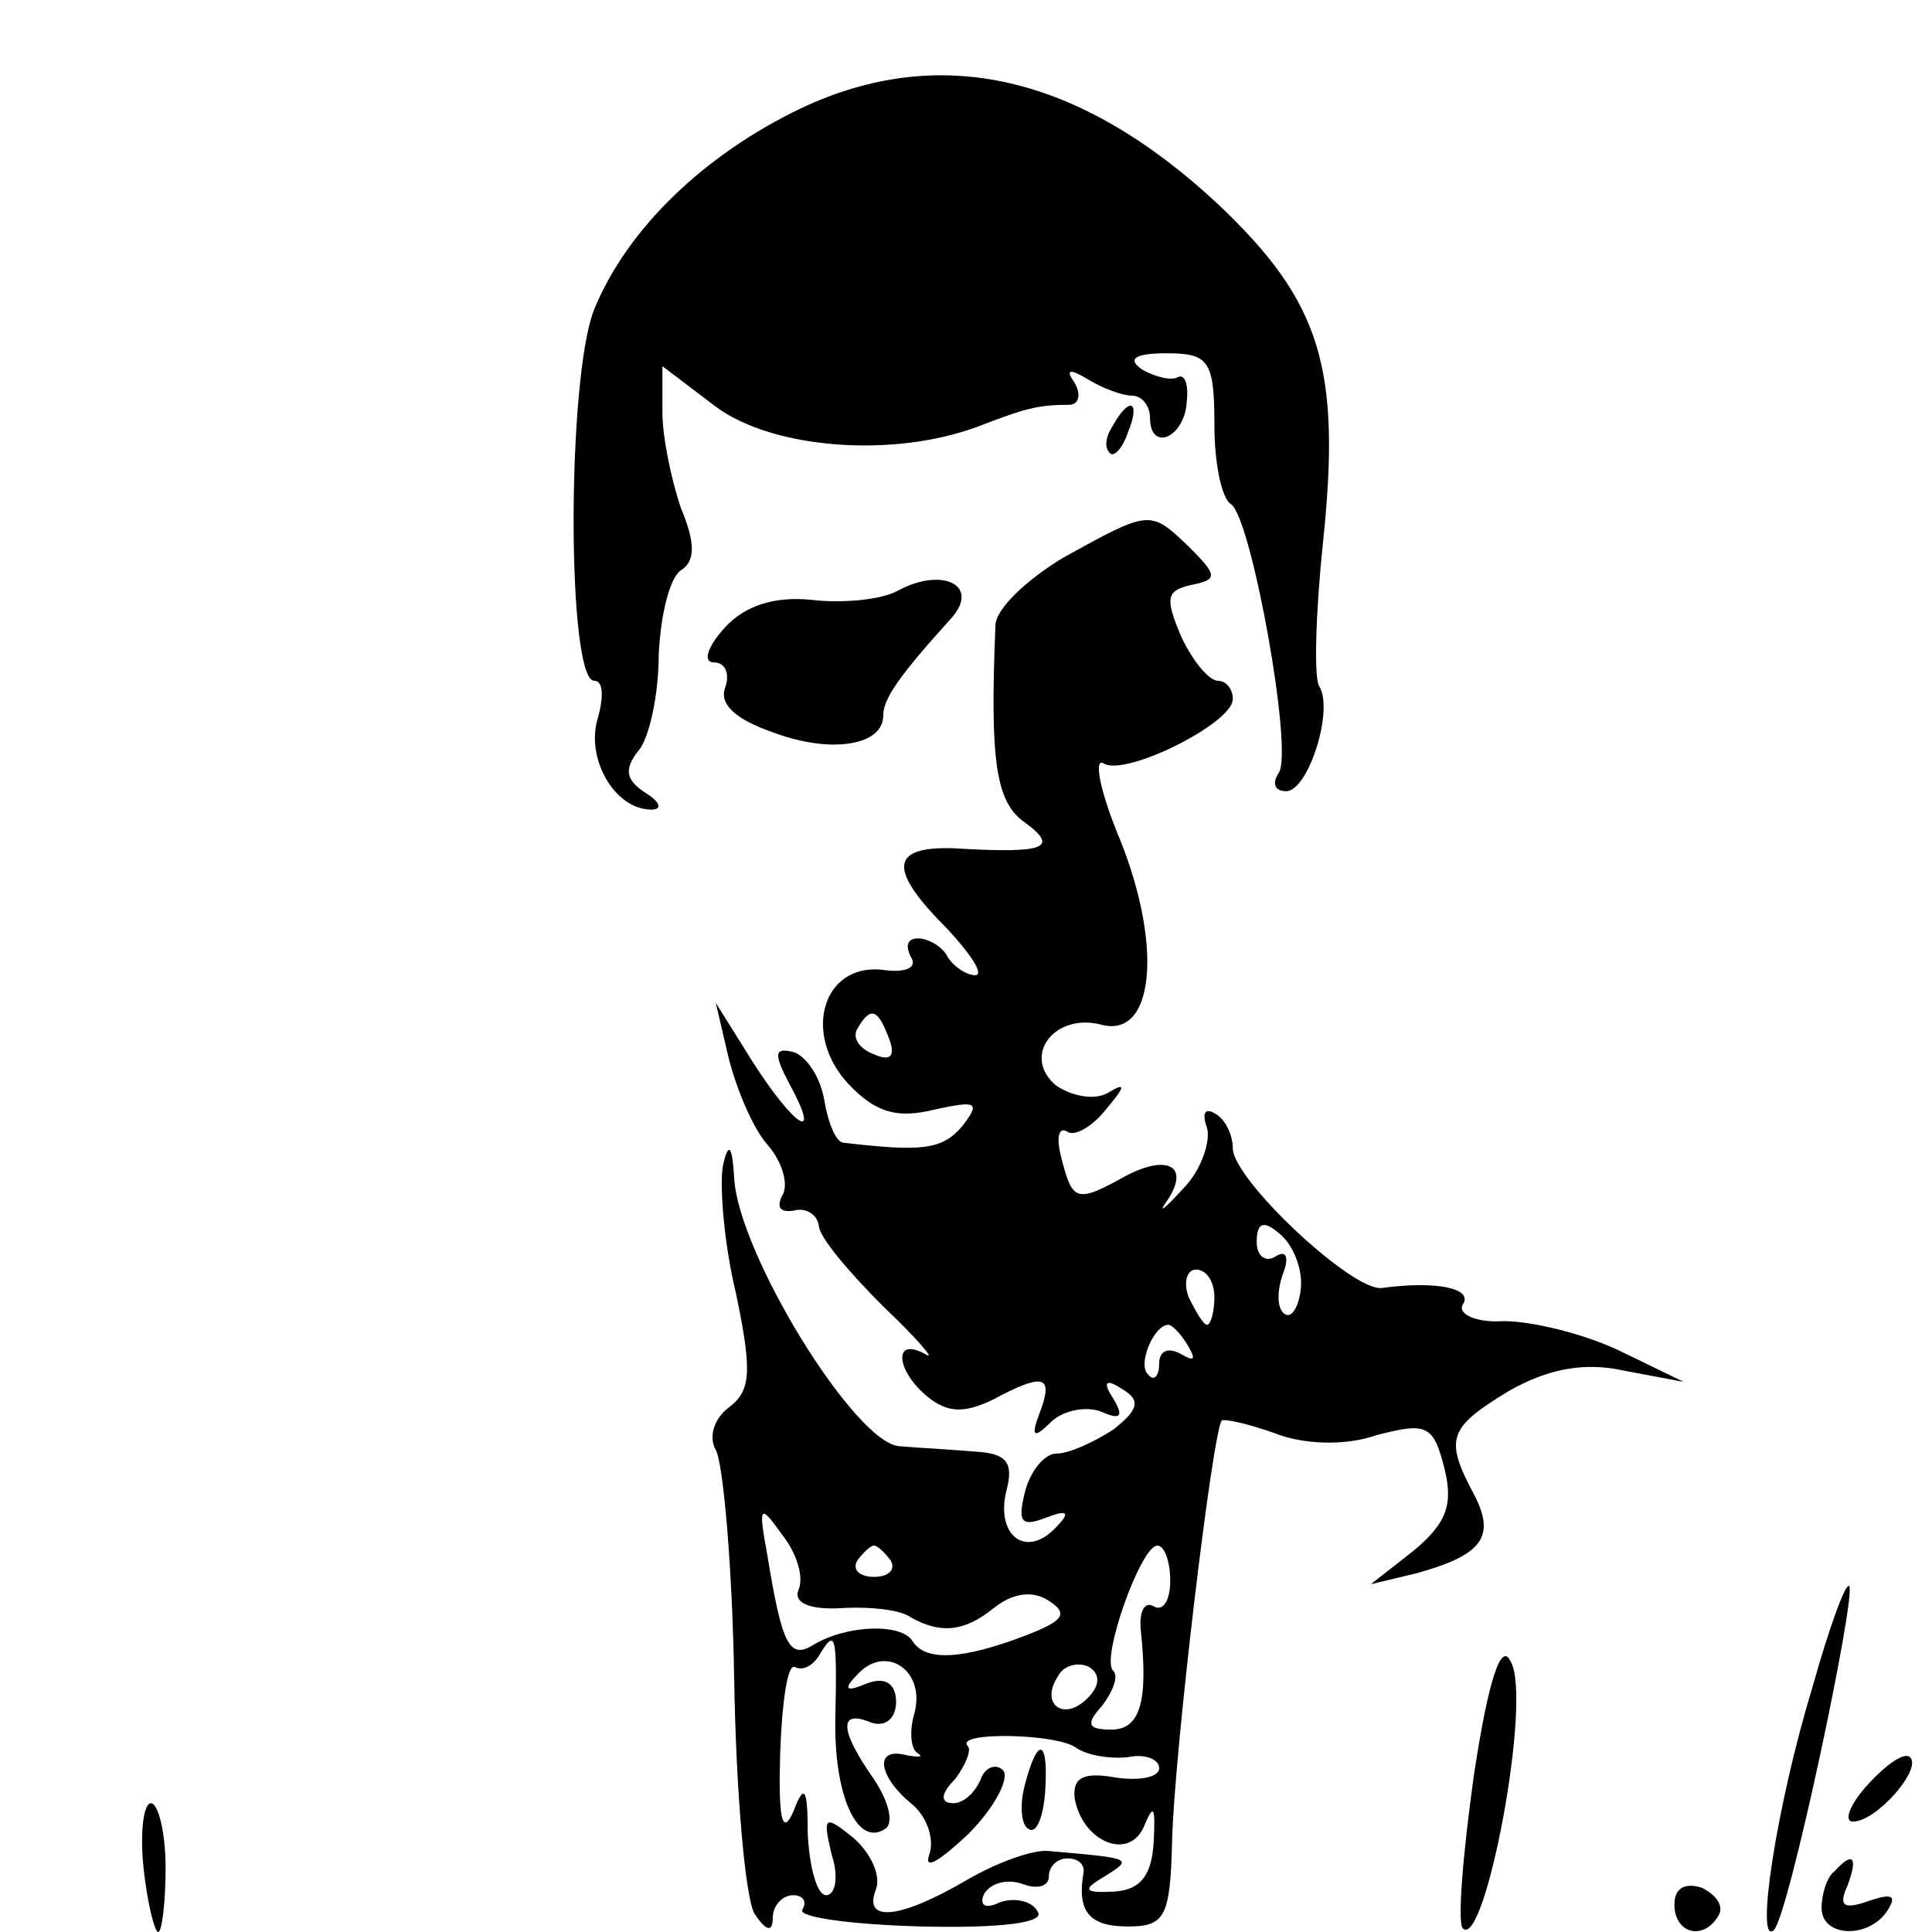
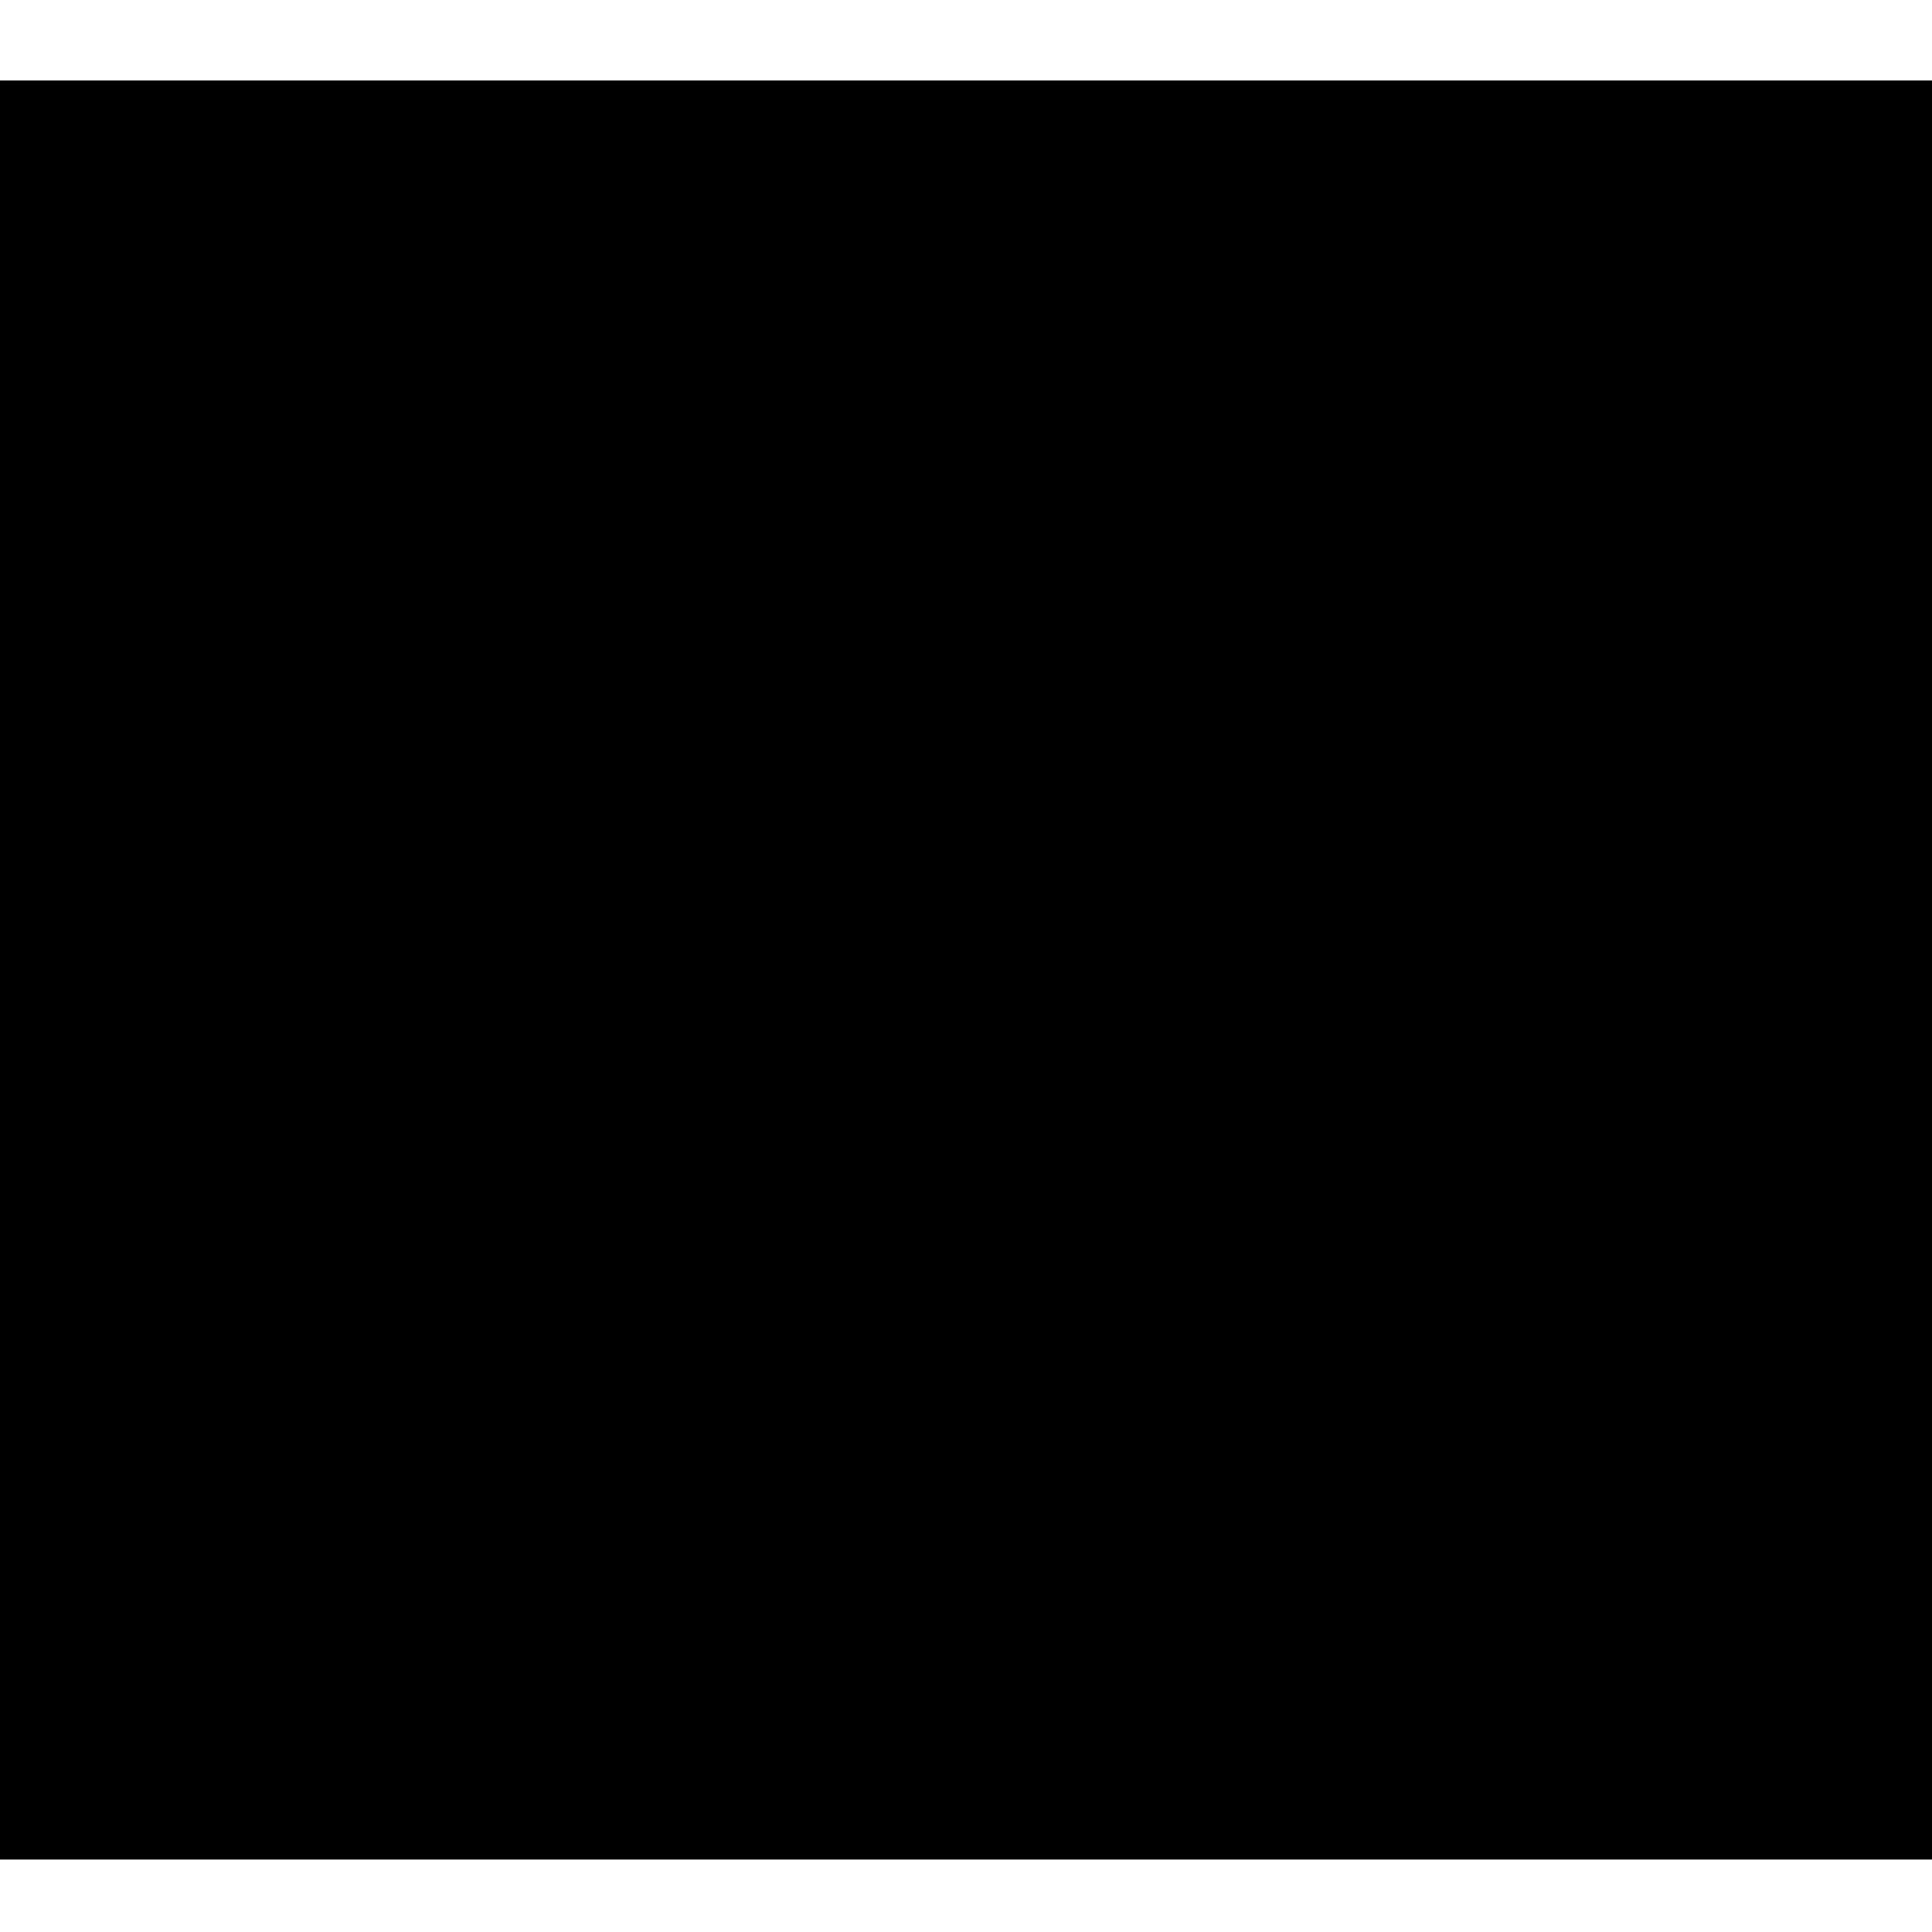
- <svg xmlns="http://www.w3.org/2000/svg" version="1.0" width="105pt" height="105pt" viewBox="0 0 105 105" preserveAspectRatio="xMidYMid meet">
-   <g transform="translate(0,105) scale(0.1,-0.1)" fill="#000000" stroke="none">
-     <path d="M435 991 c-52 -25 -94 -65 -112 -109 -15 -37 -15 -202 0 -202 5 0 5 -9 2 -20 -7 -22 9 -50 29 -50 6 0 5 4 -3 9 -11 7 -12 13 -4 23 6 7 11 31 11 52 1 22 6 42 12 46 8 5 8 15 0 34 -5 15 -10 38 -10 52 l0 25 29 -22 c31 -23 96 -28 142 -11 26 10 33 12 50 12 5 0 7 5 3 12 -5 7 -3 8 7 2 8 -5 19 -9 24 -9 6 0 10 -6 10 -12 0 -19 19 -11 20 9 1 9 -1 15 -5 13 -3 -2 -12 0 -19 4 -9 6 -4 9 13 9 23 0 26 -4 26 -39 0 -21 4 -40 9 -43 11 -7 34 -134 26 -146 -4 -6 -2 -10 4 -10 12 0 26 44 18 57 -3 4 -2 40 2 78 10 95 -1 131 -57 184 -75 70 -151 88 -227 52z" />
-     <path d="M605 819 c-4 -6 -5 -12 -2 -15 2 -3 7 2 10 11 7 17 1 20 -8 4z" />
-     <path d="M578 747 c-20 -12 -37 -28 -37 -37 -3 -73 0 -96 16 -107 19 -14 11 -17 -39 -14 -35 1 -35 -12 -3 -44 13 -14 20 -25 15 -25 -5 0 -12 5 -15 10 -3 6 -11 10 -16 10 -6 0 -7 -4 -4 -10 4 -6 -3 -9 -16 -7 -32 3 -43 -35 -18 -62 15 -16 27 -19 47 -14 23 5 25 4 15 -9 -11 -13 -22 -14 -65 -9 -4 1 -8 11 -10 23 -2 12 -9 23 -16 26 -11 3 -12 0 -3 -17 18 -33 3 -24 -20 12 l-20 32 7 -30 c4 -16 13 -38 21 -47 8 -9 12 -22 8 -28 -3 -6 -1 -9 6 -8 7 2 13 -2 14 -8 0 -6 16 -25 35 -44 19 -18 29 -30 23 -26 -18 10 -16 -9 1 -23 11 -9 20 -9 35 -2 28 15 34 14 26 -7 -5 -13 -3 -14 6 -5 6 6 18 9 27 6 11 -5 13 -3 7 7 -6 9 -4 11 5 5 10 -6 9 -11 -5 -22 -11 -7 -24 -13 -31 -13 -6 0 -14 -9 -17 -21 -4 -16 -2 -19 11 -14 13 5 14 3 5 -6 -16 -16 -32 -3 -26 21 4 15 0 20 -16 21 -11 1 -30 2 -42 3 -24 1 -88 105 -90 146 -1 17 -3 20 -6 7 -2 -9 0 -41 7 -70 9 -43 8 -53 -4 -62 -8 -6 -11 -16 -7 -23 4 -7 9 -63 10 -124 1 -62 6 -119 11 -128 6 -9 10 -11 10 -2 0 6 5 12 11 12 5 0 8 -3 5 -8 -2 -4 27 -8 65 -9 43 -1 67 2 63 8 -3 6 -13 8 -21 5 -8 -4 -11 -1 -8 5 4 6 13 8 21 5 8 -3 14 -1 14 4 0 6 5 10 10 10 6 0 9 -3 9 -7 -4 -22 3 -30 24 -30 20 0 23 5 24 46 1 47 22 223 27 229 2 1 15 -2 29 -7 15 -6 38 -7 55 -1 27 7 31 6 37 -18 5 -20 1 -30 -17 -45 l-23 -18 25 6 c36 10 43 20 31 43 -16 30 -14 36 19 56 21 12 41 16 63 11 l32 -6 -35 17 c-19 9 -47 16 -63 16 -15 -1 -25 4 -22 9 6 9 -15 13 -44 9 -16 -2 -81 59 -81 76 0 7 -4 16 -10 19 -5 3 -7 0 -4 -8 2 -7 -3 -23 -13 -33 -10 -11 -14 -14 -9 -7 13 19 1 26 -22 14 -27 -15 -29 -14 -35 9 -3 11 -2 18 3 15 4 -3 14 3 21 12 11 13 11 15 1 9 -7 -4 -19 -2 -28 4 -19 16 -1 40 25 33 28 -7 33 42 10 100 -11 26 -15 46 -9 42 12 -7 70 22 70 35 0 6 -4 10 -8 10 -5 0 -14 11 -20 24 -9 21 -8 25 5 28 15 3 15 5 -1 21 -21 20 -21 20 -68 -6z m-95 -261 c4 -10 1 -13 -8 -9 -8 3 -12 9 -9 14 7 12 11 11 17 -5z m224 -136 c-1 -10 -5 -17 -9 -14 -4 3 -4 12 -1 21 4 10 2 14 -4 10 -5 -3 -10 0 -10 8 0 11 4 12 13 4 7 -6 12 -19 11 -29z m-47 -5 c0 -8 -2 -15 -4 -15 -2 0 -6 7 -10 15 -3 8 -1 15 4 15 6 0 10 -7 10 -15z m-14 -27 c4 -7 3 -8 -4 -4 -7 4 -12 2 -12 -5 0 -7 -3 -10 -6 -6 -6 5 3 27 11 27 2 0 7 -5 11 -12z m-212 -132 c-3 -7 6 -11 23 -10 16 1 33 -1 38 -5 16 -9 29 -8 45 5 10 8 21 10 30 4 11 -7 8 -11 -13 -19 -34 -13 -54 -14 -61 -3 -6 10 -36 9 -54 -2 -13 -8 -17 0 -25 49 -5 27 -4 28 8 11 8 -10 12 -23 9 -30z m50 16 c3 -5 -1 -9 -9 -9 -8 0 -12 4 -9 9 3 4 7 8 9 8 2 0 6 -4 9 -8z m152 -11 c0 -11 -4 -17 -9 -14 -5 3 -8 -3 -7 -13 4 -38 0 -54 -16 -54 -13 0 -14 3 -5 13 6 8 9 16 6 19 -7 6 15 68 24 68 4 0 7 -9 7 -19z m-182 -74 c-1 -43 12 -71 27 -61 5 3 2 15 -6 27 -19 27 -19 38 -2 31 8 -3 14 2 14 11 0 10 -6 14 -16 10 -12 -5 -13 -3 -4 6 15 15 36 1 30 -22 -3 -10 -2 -20 2 -22 3 -2 0 -2 -6 -1 -18 5 -16 -11 2 -26 9 -7 13 -20 10 -28 -3 -9 6 -3 21 11 15 15 23 31 19 35 -4 4 -10 1 -12 -5 -3 -7 -9 -13 -15 -13 -7 0 -7 5 1 13 6 8 9 16 7 18 -8 8 49 7 59 -1 6 -4 18 -6 28 -5 9 2 17 -1 17 -6 0 -5 -11 -7 -24 -5 -17 3 -23 0 -22 -11 4 -24 30 -35 38 -15 5 12 6 10 5 -9 -1 -18 -7 -26 -21 -27 -17 -1 -18 1 -6 8 16 10 16 10 -30 14 -8 1 -28 -6 -45 -16 -36 -21 -56 -23 -49 -5 3 8 -3 20 -12 28 -16 13 -17 12 -12 -9 4 -12 2 -22 -3 -22 -5 0 -9 15 -10 33 0 26 -2 28 -8 12 -6 -13 -8 -3 -7 32 1 28 4 49 8 47 4 -2 9 0 13 6 9 15 10 13 9 -33z m137 10 c-13 -13 -26 -3 -16 12 3 6 11 8 17 5 6 -4 6 -10 -1 -17z" />
-     <path d="M557 80 c-3 -11 -2 -22 2 -24 4 -3 8 6 9 20 2 29 -4 31 -11 4z" />
-     <path d="M488 729 c-9 -5 -30 -7 -47 -5 -20 2 -36 -3 -47 -15 -10 -11 -12 -19 -6 -19 6 0 9 -6 6 -14 -3 -9 6 -17 26 -24 32 -12 60 -7 60 9 0 9 8 21 37 53 16 18 -5 28 -29 15z" />
-     <path d="M985 133 c-20 -66 -31 -141 -21 -132 8 7 45 182 41 187 -2 2 -11 -23 -20 -55z" />
-     <path d="M801 85 c-6 -43 -9 -80 -6 -83 12 -12 38 125 26 145 -5 11 -12 -9 -20 -62z" />
-     <path d="M1015 80 c-10 -11 -13 -20 -8 -20 13 0 38 29 31 35 -3 3 -13 -4 -23 -15z" />
-     <path d="M78 35 c2 -19 6 -35 8 -35 2 0 4 16 4 35 0 19 -4 35 -8 35 -4 0 -6 -16 -4 -35z" />
-     <path d="M997 33 c-4 -3 -7 -12 -7 -20 0 -16 26 -17 36 -1 5 8 2 9 -10 5 -14 -5 -17 -3 -12 8 6 16 3 19 -7 8z" />
-     <path d="M910 15 c0 -16 16 -20 24 -6 3 5 -1 11 -9 15 -9 3 -15 0 -15 -9z" />
+ <svg xmlns="http://www.w3.org/2000/svg" version="1.0" width="240pt" height="240pt" viewBox="0 0 240 240" preserveAspectRatio="xMidYMid meet">
+   <g transform="translate(0,240) scale(0.1,-0.1)" fill="#000000" stroke="none">
+     <path d="M0 1195 l0 -1105 1200 0 1200 0 0 1105 0 1105 -1200 0 -1200 0 0 -1105z" />
  </g>
</svg>
